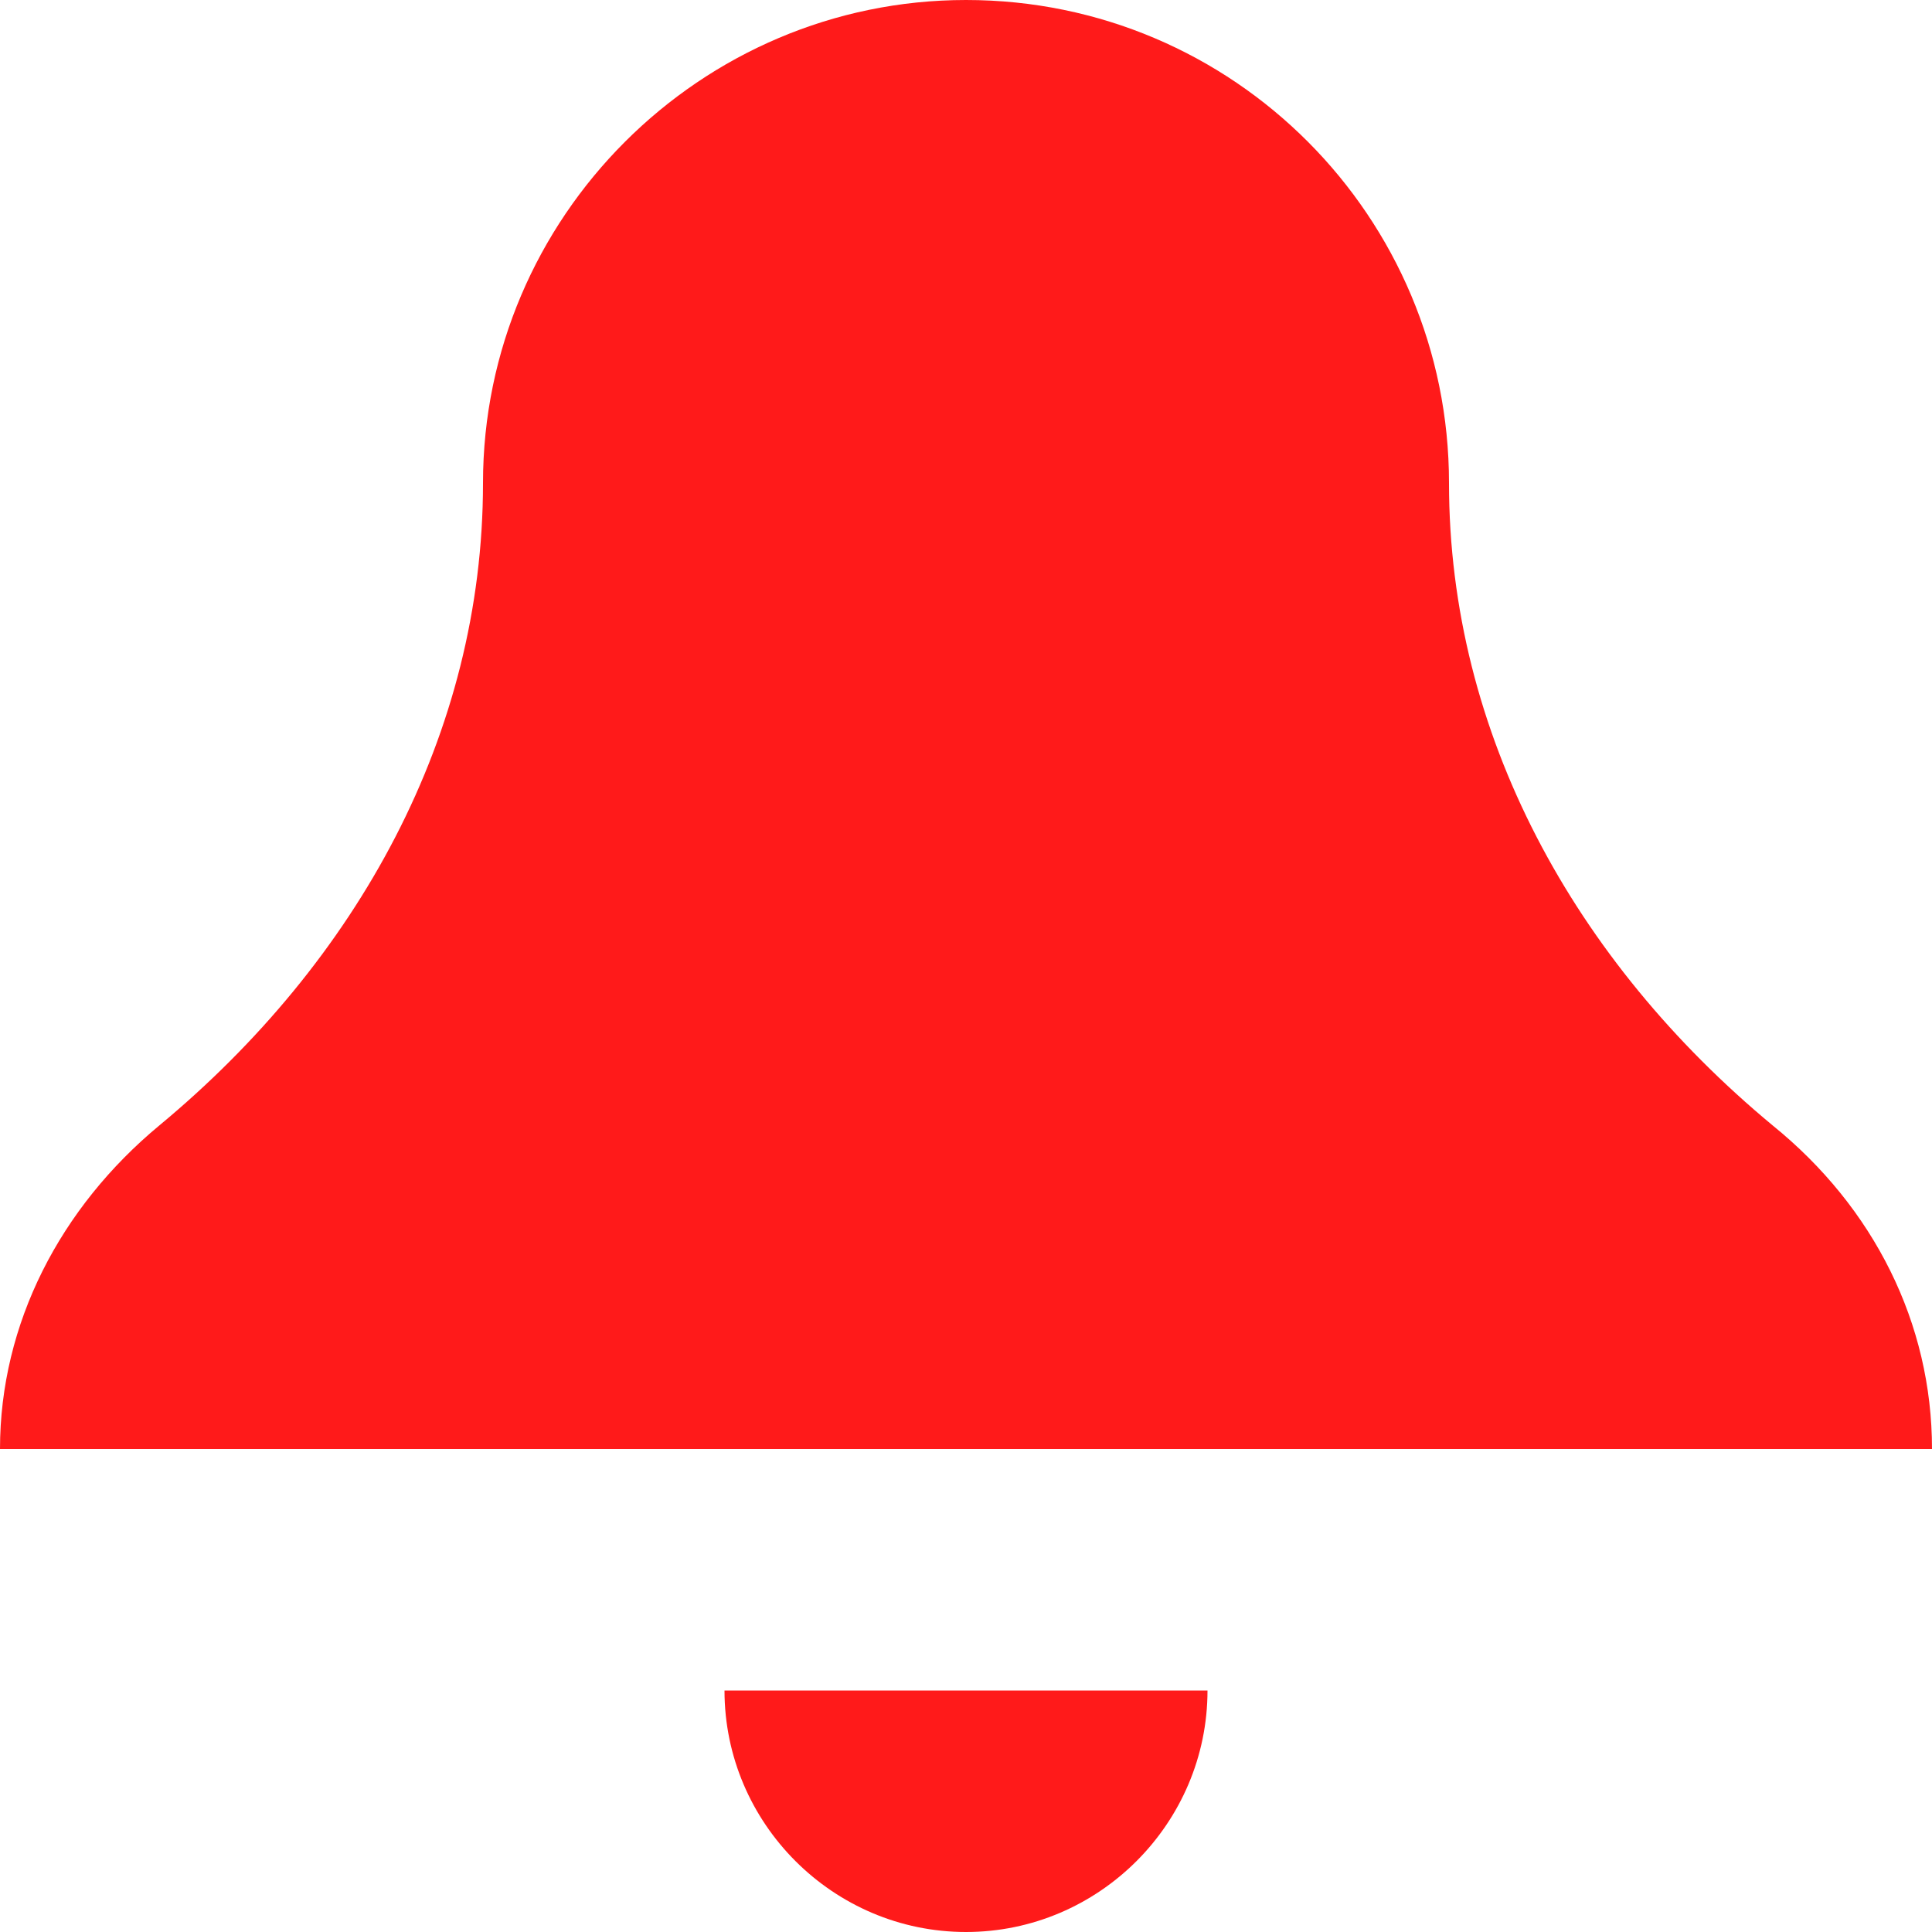
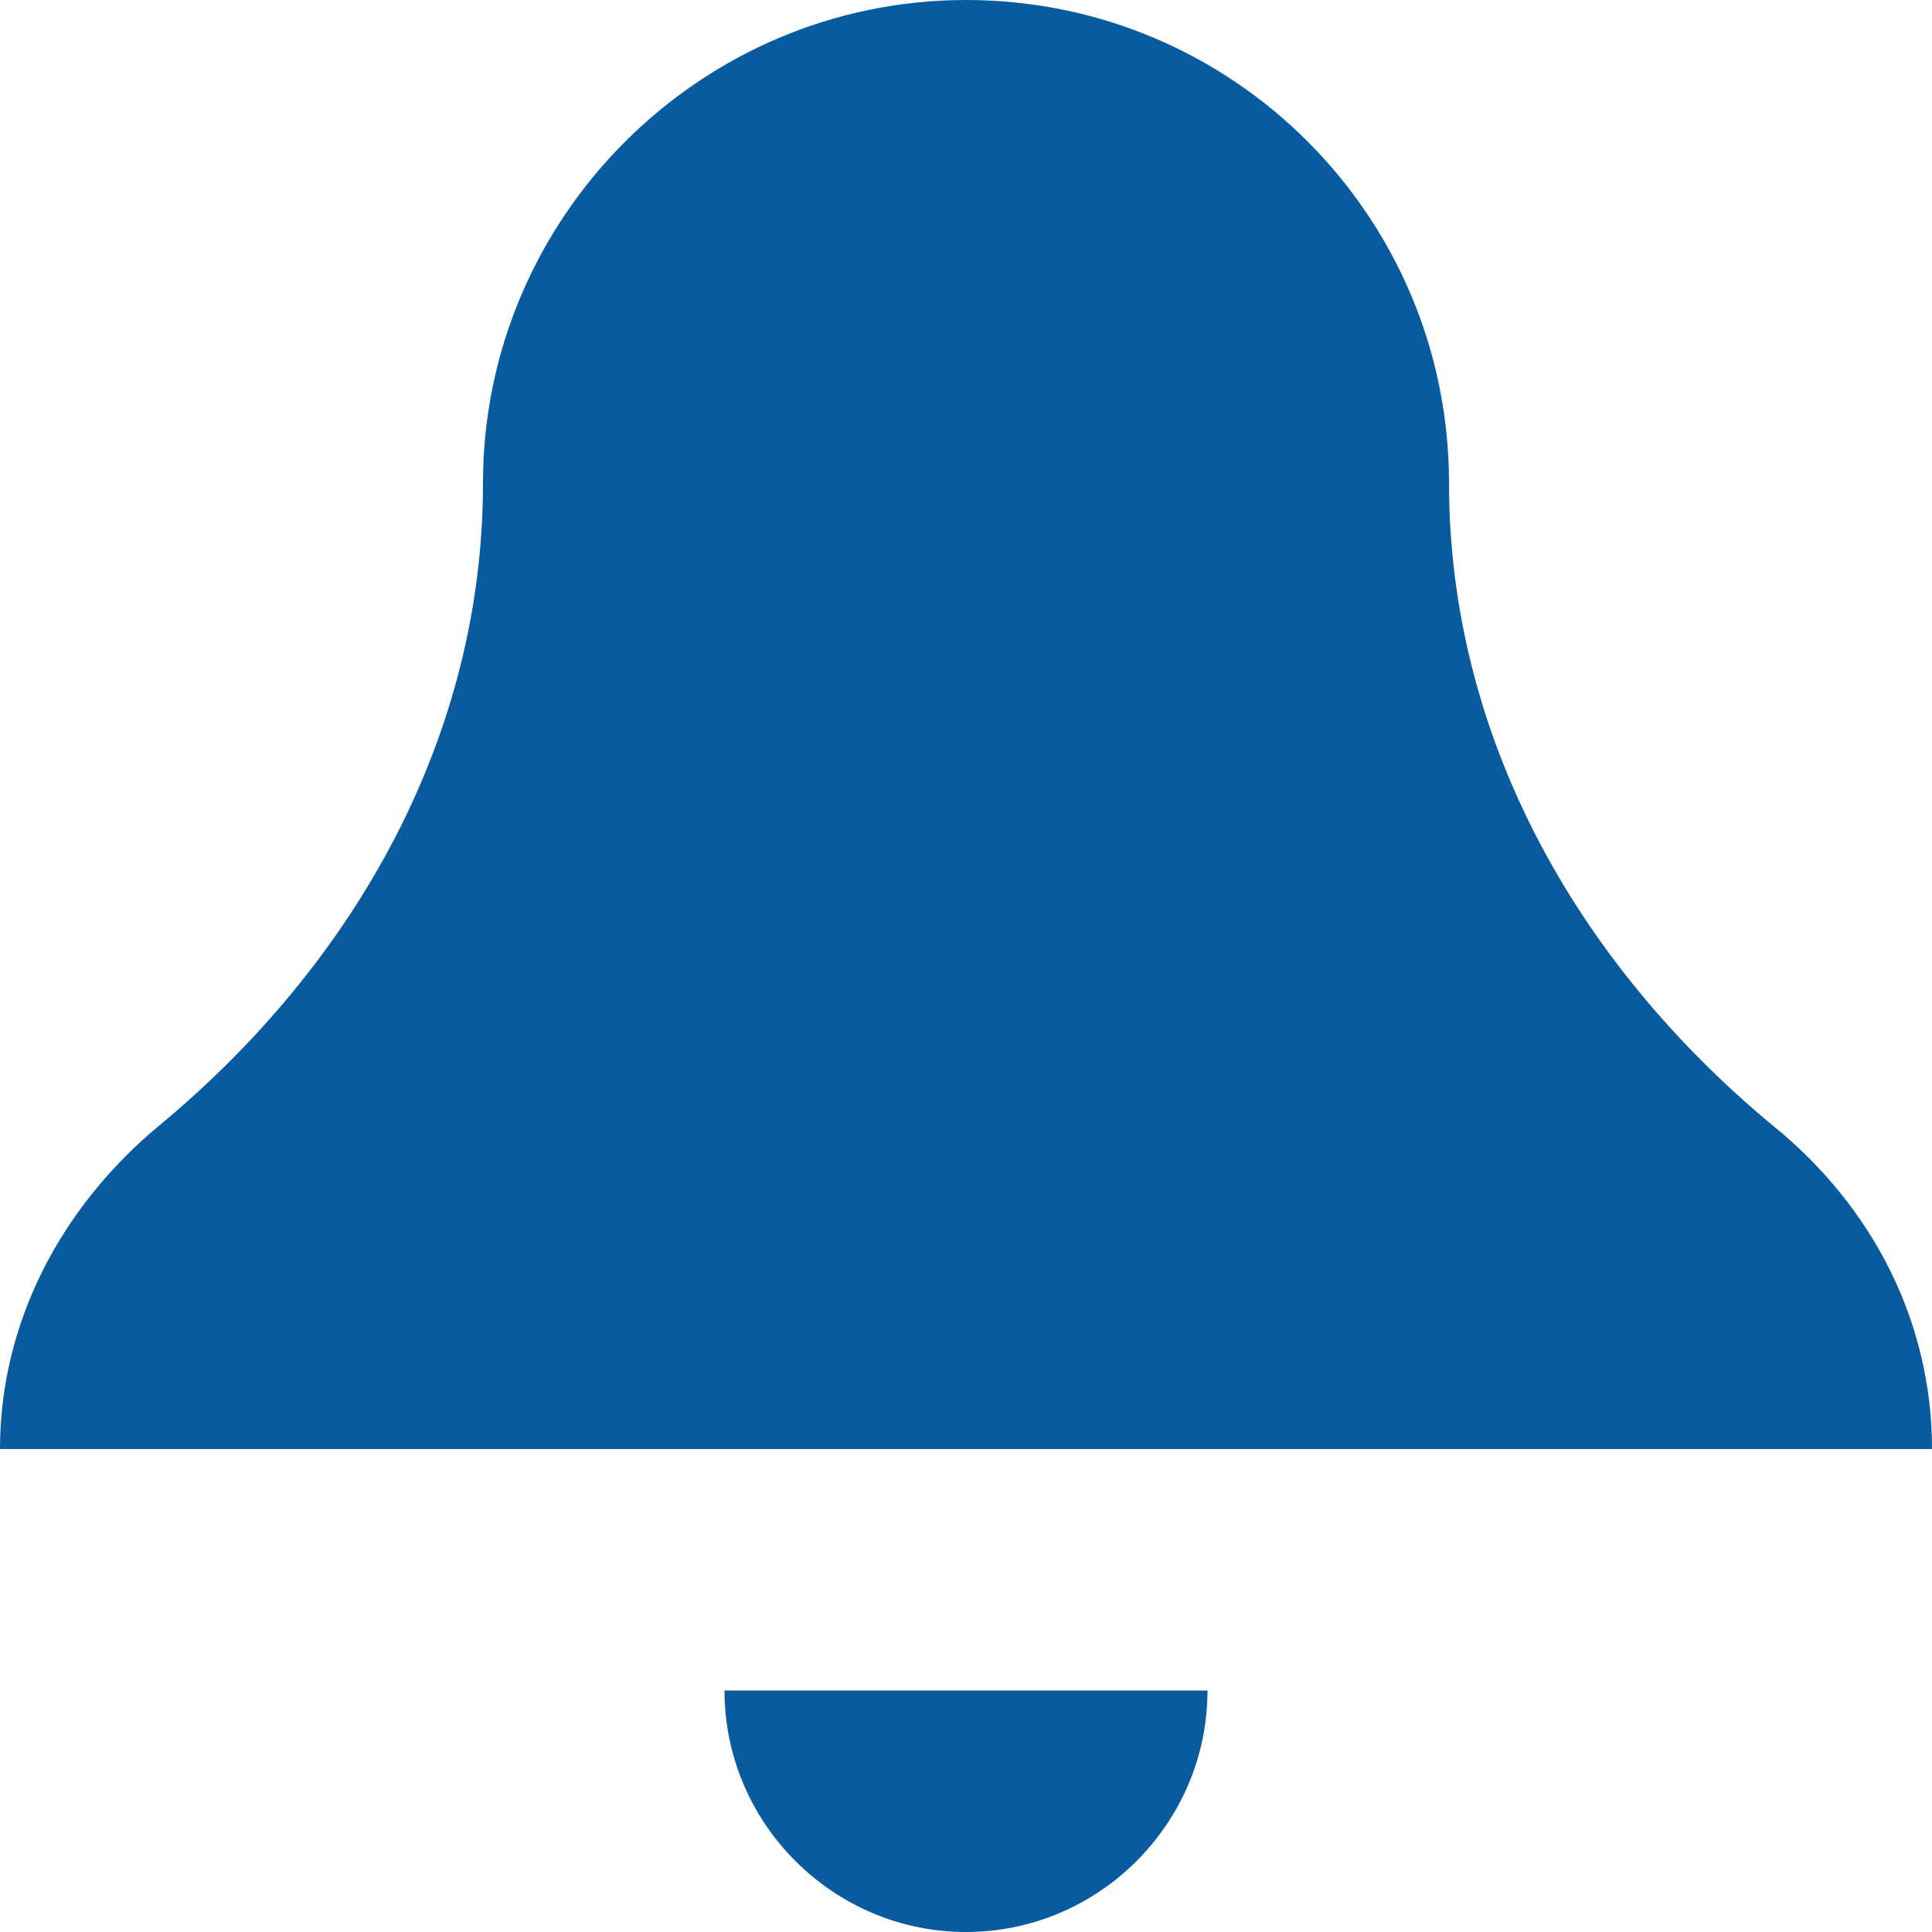
<svg xmlns="http://www.w3.org/2000/svg" width="8" height="8" viewBox="0 0 8 8">
-   <path fill="#ff1a1a" d="M4 0c-1.1 0-2 .9-2 2 0 1.04-.52 1.98-1.34 2.66-.41.34-.66.82-.66 1.34h8c0-.52-.24-1-.66-1.34-.82-.68-1.34-1.62-1.34-2.66 0-1.1-.89-2-2-2zm-1 7c0 .55.45 1 1 1s1-.45 1-1h-2z" />
+   <path fill="#085b9e" d="M4 0c-1.1 0-2 .9-2 2 0 1.04-.52 1.98-1.34 2.66-.41.34-.66.82-.66 1.34h8c0-.52-.24-1-.66-1.34-.82-.68-1.34-1.62-1.34-2.66 0-1.1-.89-2-2-2zm-1 7c0 .55.45 1 1 1s1-.45 1-1h-2z" />
</svg>
